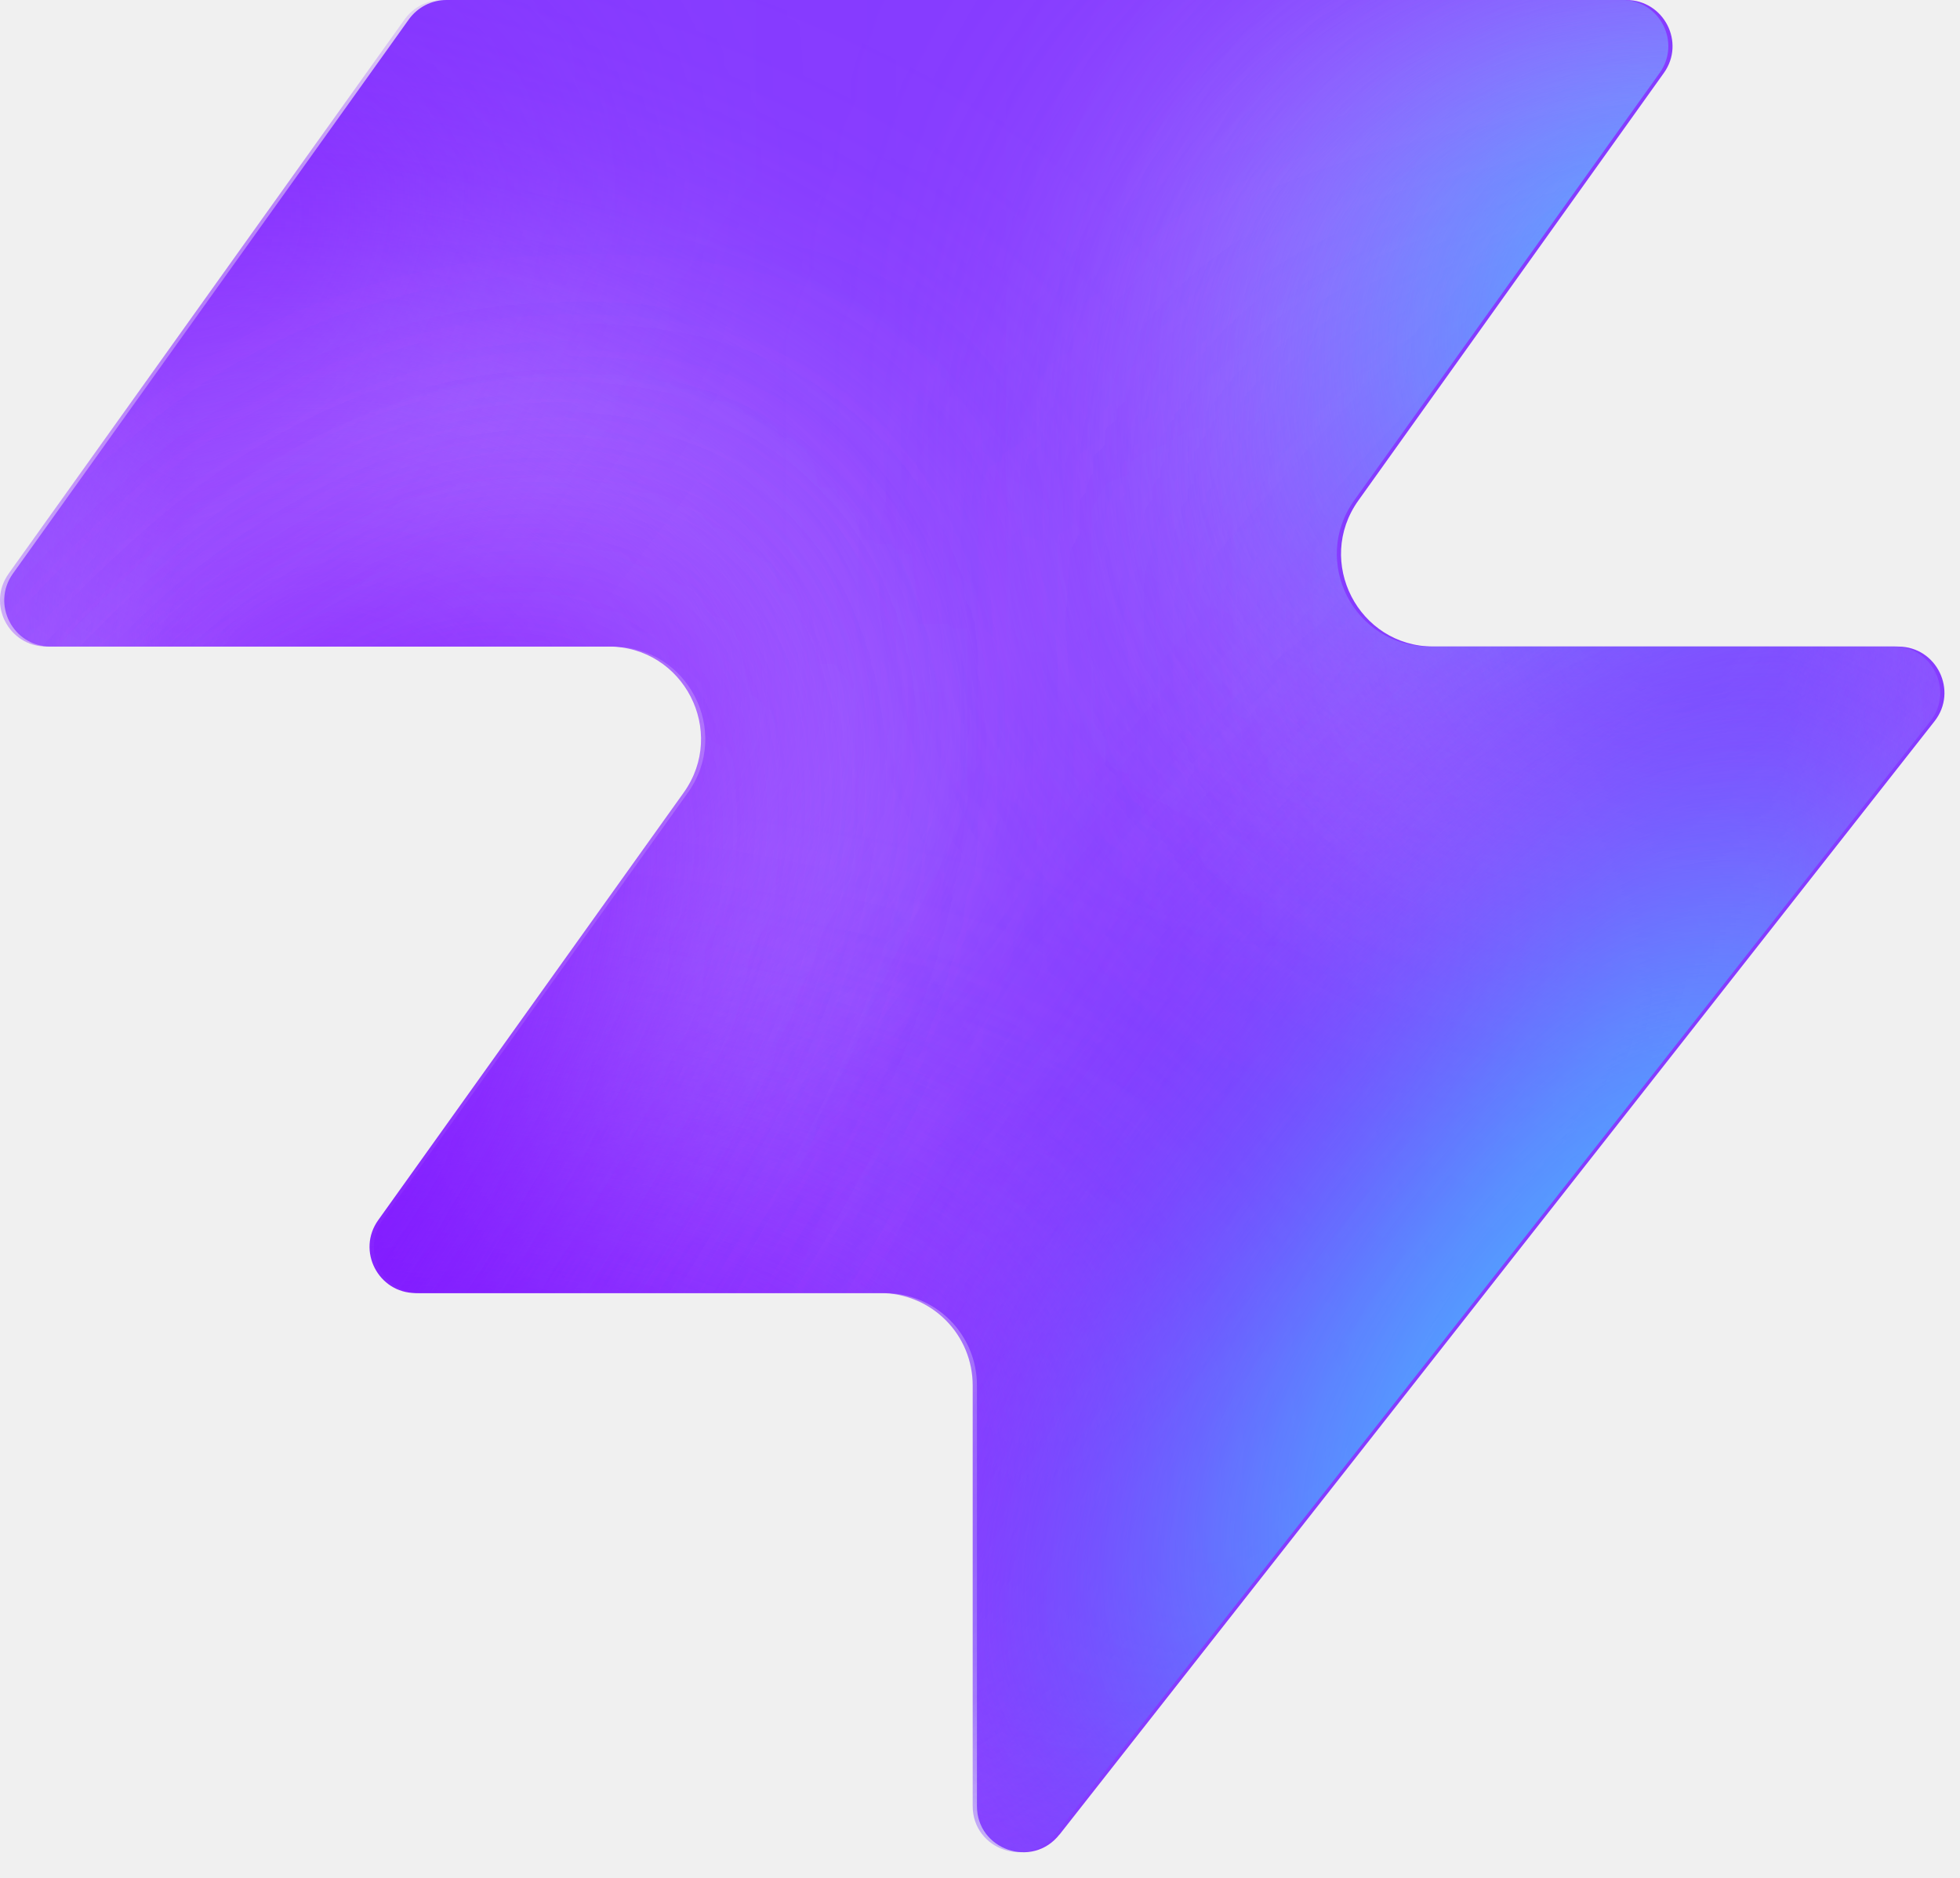
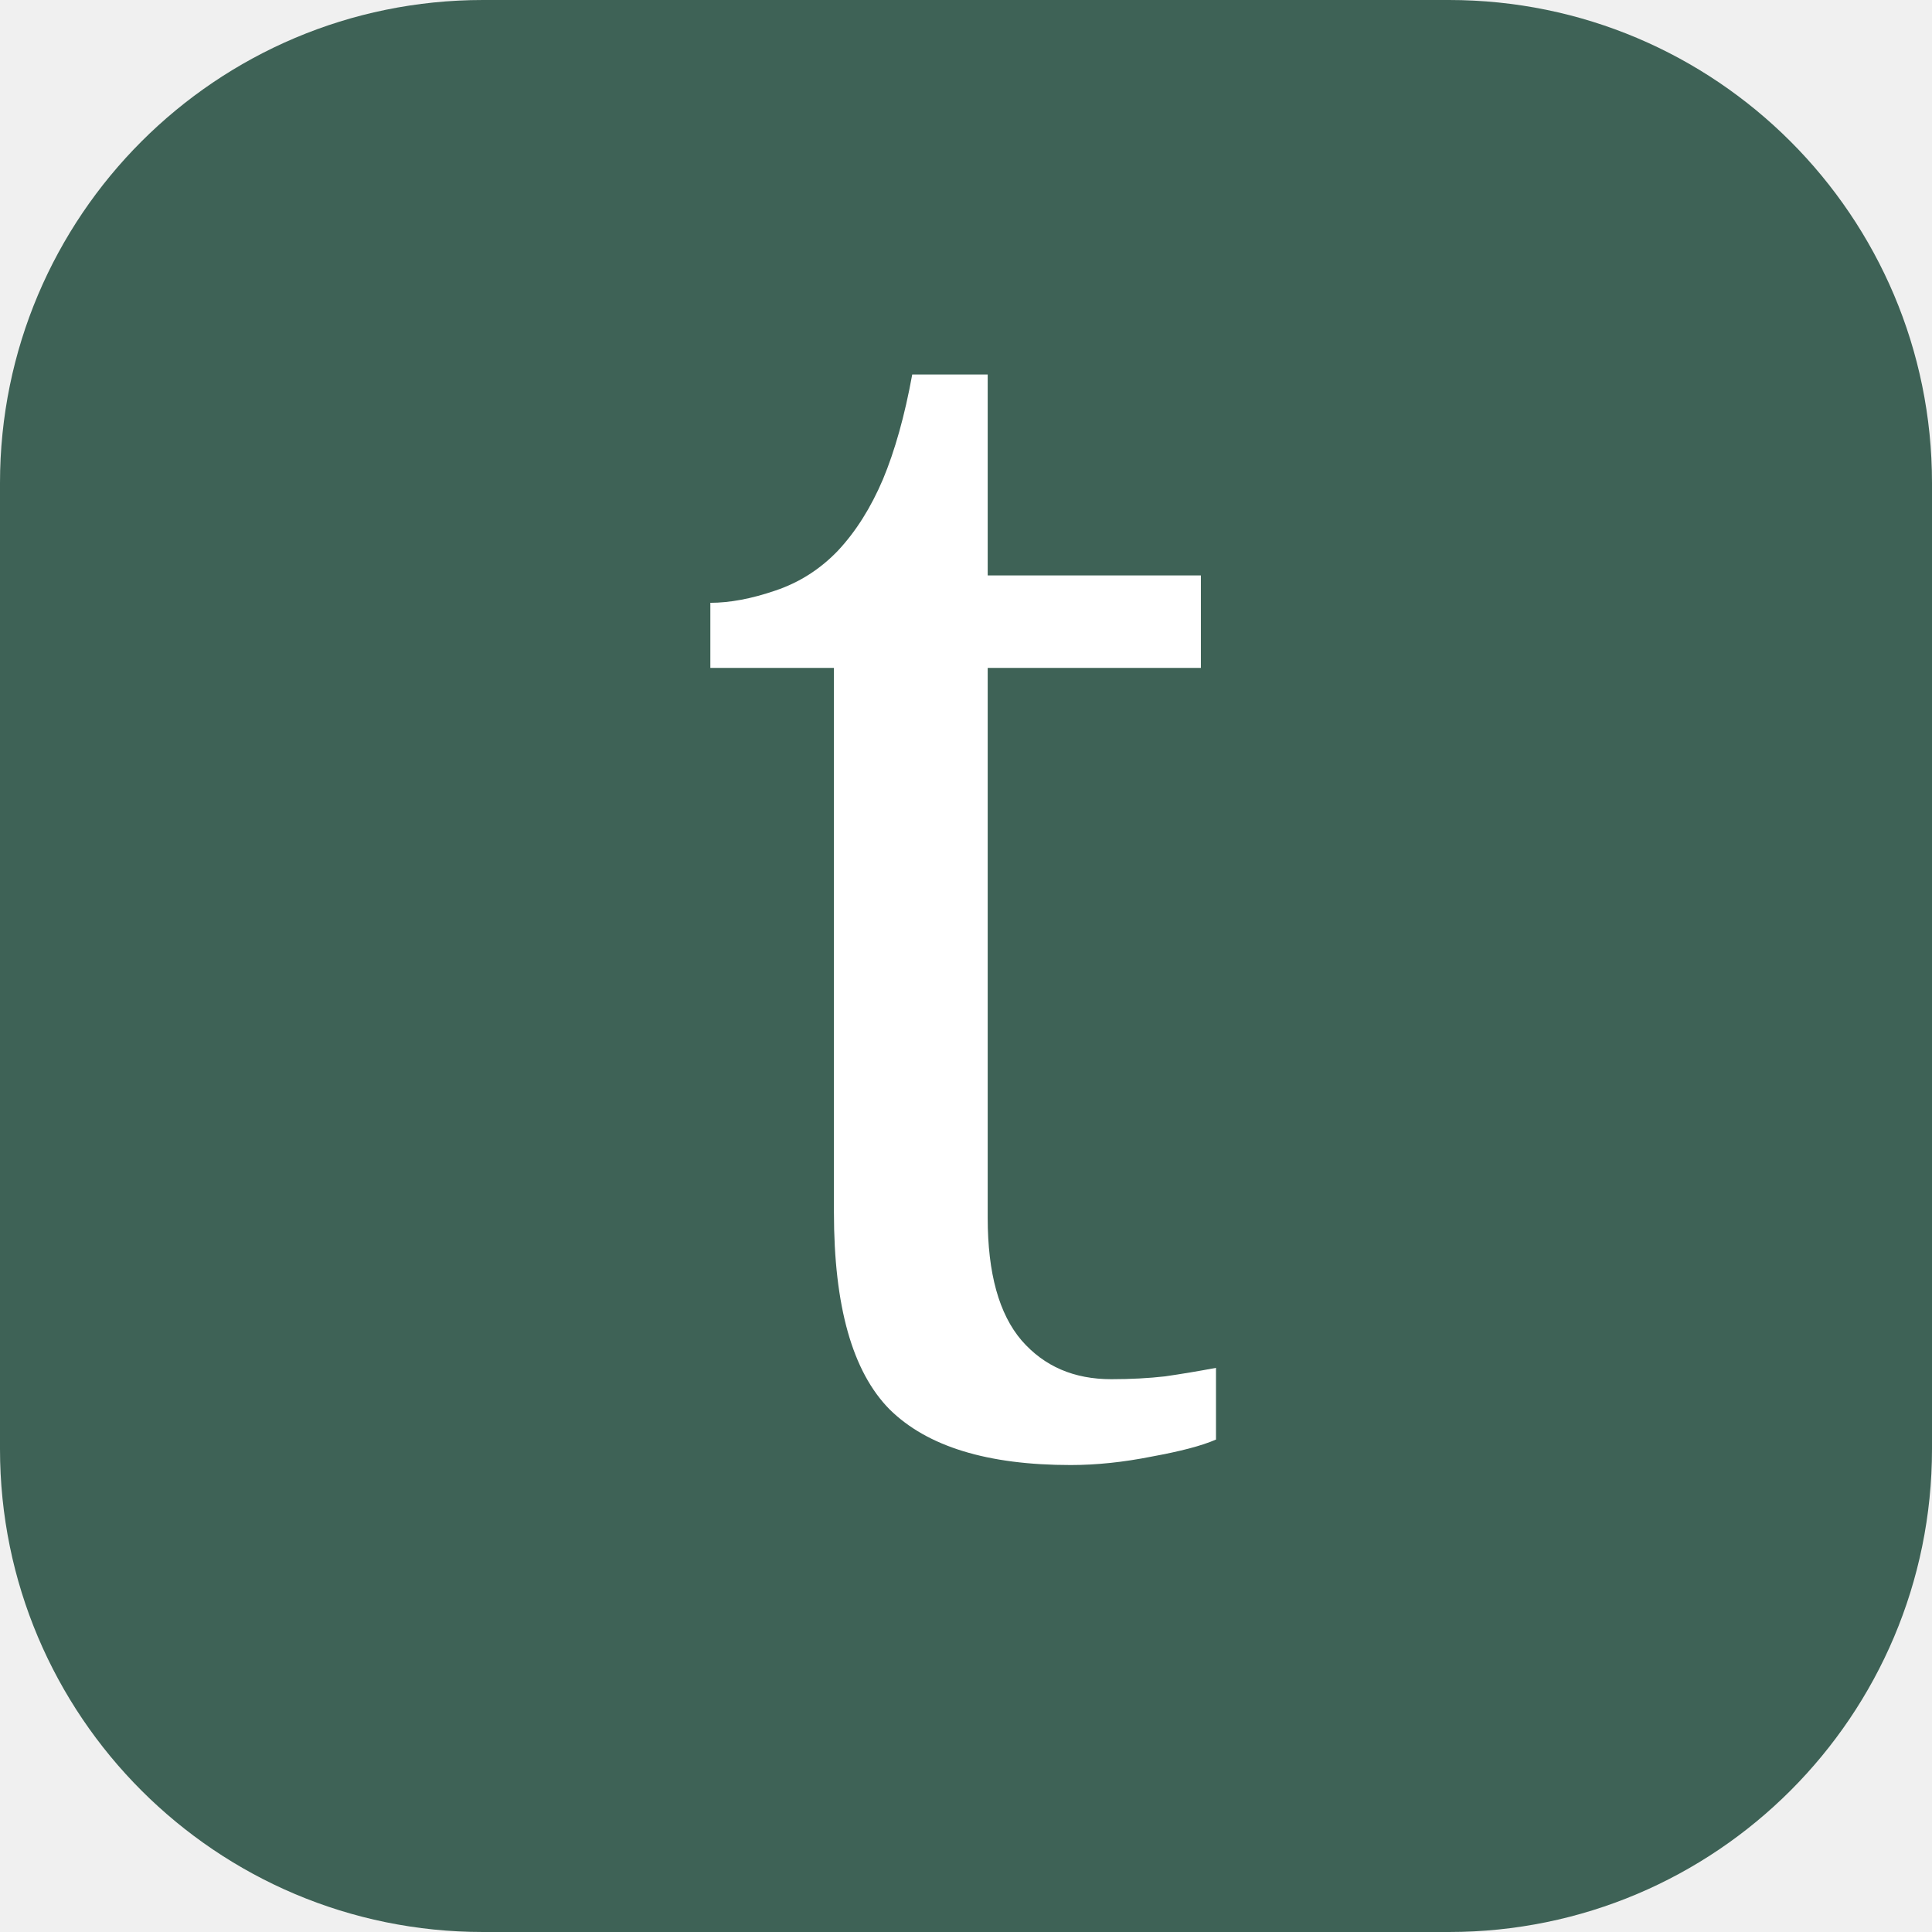
- <svg xmlns="http://www.w3.org/2000/svg" width="48" height="46" fill="none" viewBox="0 0 48 46">
-   <path fill="#863bff" d="M25.946 44.938c-.664.845-2.021.375-2.021-.698V33.937a2.26 2.26 0 0 0-2.262-2.262H10.287c-.92 0-1.456-1.04-.92-1.788l7.48-10.471c1.07-1.497 0-3.578-1.842-3.578H1.237c-.92 0-1.456-1.04-.92-1.788L10.013.474c.214-.297.556-.474.92-.474h28.894c.92 0 1.456 1.04.92 1.788l-7.48 10.471c-1.07 1.498 0 3.579 1.842 3.579h11.377c.943 0 1.473 1.088.89 1.83L25.947 44.94z" style="fill:#863bff;fill:color(display-p3 .525 .23 1);fill-opacity:1" />
-   <mask id="a" width="48" height="46" x="0" y="0" maskUnits="userSpaceOnUse" style="mask-type:alpha">
-     <path fill="#000" d="M25.842 44.938c-.664.844-2.021.375-2.021-.698V33.937a2.26 2.26 0 0 0-2.262-2.262H10.183c-.92 0-1.456-1.04-.92-1.788l7.48-10.471c1.07-1.498 0-3.579-1.842-3.579H1.133c-.92 0-1.456-1.04-.92-1.787L9.91.473c.214-.297.556-.474.92-.474h28.894c.92 0 1.456 1.04.92 1.788l-7.48 10.471c-1.07 1.498 0 3.578 1.842 3.578h11.377c.943 0 1.473 1.088.89 1.832L25.843 44.94z" style="fill:#000;fill-opacity:1" />
-   </mask>
-   <g mask="url(#a)">
-     <g filter="url(#b)">
-       <ellipse cx="5.508" cy="14.704" fill="#ede6ff" rx="5.508" ry="14.704" style="fill:#ede6ff;fill:color(display-p3 .927 .903 1);fill-opacity:1" transform="matrix(.00324 1 1 -.00324 -4.47 31.516)" />
-     </g>
-     <g filter="url(#c)">
-       <ellipse cx="10.399" cy="29.851" fill="#ede6ff" rx="10.399" ry="29.851" style="fill:#ede6ff;fill:color(display-p3 .927 .903 1);fill-opacity:1" transform="matrix(.00324 1 1 -.00324 -39.328 7.883)" />
-     </g>
-     <g filter="url(#d)">
-       <ellipse cx="5.508" cy="30.487" fill="#7e14ff" rx="5.508" ry="30.487" style="fill:#7e14ff;fill:color(display-p3 .492 .077 1);fill-opacity:1" transform="rotate(89.814 -25.913 -14.639)scale(1 -1)" />
-     </g>
-     <g filter="url(#e)">
-       <ellipse cx="5.508" cy="30.599" fill="#7e14ff" rx="5.508" ry="30.599" style="fill:#7e14ff;fill:color(display-p3 .492 .077 1);fill-opacity:1" transform="rotate(89.814 -32.644 -3.334)scale(1 -1)" />
-     </g>
-     <g filter="url(#f)">
-       <ellipse cx="5.508" cy="30.599" fill="#7e14ff" rx="5.508" ry="30.599" style="fill:#7e14ff;fill:color(display-p3 .492 .077 1);fill-opacity:1" transform="matrix(.00324 1 1 -.00324 -34.34 30.47)" />
-     </g>
-     <g filter="url(#g)">
-       <ellipse cx="14.072" cy="22.078" fill="#ede6ff" rx="14.072" ry="22.078" style="fill:#ede6ff;fill:color(display-p3 .927 .903 1);fill-opacity:1" transform="rotate(93.35 24.506 48.493)scale(-1 1)" />
-     </g>
-     <g filter="url(#h)">
-       <ellipse cx="3.47" cy="21.501" fill="#7e14ff" rx="3.47" ry="21.501" style="fill:#7e14ff;fill:color(display-p3 .492 .077 1);fill-opacity:1" transform="rotate(89.009 28.708 47.59)scale(-1 1)" />
-     </g>
-     <g filter="url(#i)">
-       <ellipse cx="3.47" cy="21.501" fill="#7e14ff" rx="3.47" ry="21.501" style="fill:#7e14ff;fill:color(display-p3 .492 .077 1);fill-opacity:1" transform="rotate(89.009 28.708 47.59)scale(-1 1)" />
-     </g>
-     <g filter="url(#j)">
-       <ellipse cx=".387" cy="8.972" fill="#7e14ff" rx="4.407" ry="29.108" style="fill:#7e14ff;fill:color(display-p3 .492 .077 1);fill-opacity:1" transform="rotate(39.51 .387 8.972)" />
-     </g>
-     <g filter="url(#k)">
-       <ellipse cx="47.523" cy="-6.092" fill="#7e14ff" rx="4.407" ry="29.108" style="fill:#7e14ff;fill:color(display-p3 .492 .077 1);fill-opacity:1" transform="rotate(37.892 47.523 -6.092)" />
-     </g>
-     <g filter="url(#l)">
-       <ellipse cx="41.412" cy="6.333" fill="#47bfff" rx="5.971" ry="9.665" style="fill:#47bfff;fill:color(display-p3 .28 .748 1);fill-opacity:1" transform="rotate(37.892 41.412 6.333)" />
-     </g>
-     <g filter="url(#m)">
-       <ellipse cx="-1.879" cy="38.332" fill="#7e14ff" rx="4.407" ry="29.108" style="fill:#7e14ff;fill:color(display-p3 .492 .077 1);fill-opacity:1" transform="rotate(37.892 -1.88 38.332)" />
-     </g>
-     <g filter="url(#n)">
-       <ellipse cx="-1.879" cy="38.332" fill="#7e14ff" rx="4.407" ry="29.108" style="fill:#7e14ff;fill:color(display-p3 .492 .077 1);fill-opacity:1" transform="rotate(37.892 -1.88 38.332)" />
-     </g>
-     <g filter="url(#o)">
-       <ellipse cx="35.651" cy="29.907" fill="#7e14ff" rx="4.407" ry="29.108" style="fill:#7e14ff;fill:color(display-p3 .492 .077 1);fill-opacity:1" transform="rotate(37.892 35.651 29.907)" />
-     </g>
-     <g filter="url(#p)">
-       <ellipse cx="38.418" cy="32.4" fill="#47bfff" rx="5.971" ry="15.297" style="fill:#47bfff;fill:color(display-p3 .28 .748 1);fill-opacity:1" transform="rotate(37.892 38.418 32.4)" />
-     </g>
-   </g>
-   <defs>
-     <filter id="b" width="60.045" height="41.654" x="-19.77" y="16.149" color-interpolation-filters="sRGB" filterUnits="userSpaceOnUse">
-       <feFlood flood-opacity="0" result="BackgroundImageFix" />
-       <feBlend in="SourceGraphic" in2="BackgroundImageFix" result="shape" />
-       <feGaussianBlur result="effect1_foregroundBlur_2002_17158" stdDeviation="7.659" />
-     </filter>
-     <filter id="c" width="90.34" height="51.437" x="-54.613" y="-7.533" color-interpolation-filters="sRGB" filterUnits="userSpaceOnUse">
-       <feFlood flood-opacity="0" result="BackgroundImageFix" />
-       <feBlend in="SourceGraphic" in2="BackgroundImageFix" result="shape" />
-       <feGaussianBlur result="effect1_foregroundBlur_2002_17158" stdDeviation="7.659" />
-     </filter>
-     <filter id="d" width="79.355" height="29.4" x="-49.64" y="2.03" color-interpolation-filters="sRGB" filterUnits="userSpaceOnUse">
-       <feFlood flood-opacity="0" result="BackgroundImageFix" />
-       <feBlend in="SourceGraphic" in2="BackgroundImageFix" result="shape" />
-       <feGaussianBlur result="effect1_foregroundBlur_2002_17158" stdDeviation="4.596" />
-     </filter>
-     <filter id="e" width="79.579" height="29.4" x="-45.045" y="20.029" color-interpolation-filters="sRGB" filterUnits="userSpaceOnUse">
-       <feFlood flood-opacity="0" result="BackgroundImageFix" />
-       <feBlend in="SourceGraphic" in2="BackgroundImageFix" result="shape" />
-       <feGaussianBlur result="effect1_foregroundBlur_2002_17158" stdDeviation="4.596" />
-     </filter>
-     <filter id="f" width="79.579" height="29.4" x="-43.513" y="21.178" color-interpolation-filters="sRGB" filterUnits="userSpaceOnUse">
-       <feFlood flood-opacity="0" result="BackgroundImageFix" />
-       <feBlend in="SourceGraphic" in2="BackgroundImageFix" result="shape" />
-       <feGaussianBlur result="effect1_foregroundBlur_2002_17158" stdDeviation="4.596" />
-     </filter>
-     <filter id="g" width="74.749" height="58.852" x="15.756" y="-17.901" color-interpolation-filters="sRGB" filterUnits="userSpaceOnUse">
-       <feFlood flood-opacity="0" result="BackgroundImageFix" />
-       <feBlend in="SourceGraphic" in2="BackgroundImageFix" result="shape" />
-       <feGaussianBlur result="effect1_foregroundBlur_2002_17158" stdDeviation="7.659" />
-     </filter>
-     <filter id="h" width="61.377" height="25.362" x="23.548" y="2.284" color-interpolation-filters="sRGB" filterUnits="userSpaceOnUse">
-       <feFlood flood-opacity="0" result="BackgroundImageFix" />
-       <feBlend in="SourceGraphic" in2="BackgroundImageFix" result="shape" />
-       <feGaussianBlur result="effect1_foregroundBlur_2002_17158" stdDeviation="4.596" />
-     </filter>
-     <filter id="i" width="61.377" height="25.362" x="23.548" y="2.284" color-interpolation-filters="sRGB" filterUnits="userSpaceOnUse">
-       <feFlood flood-opacity="0" result="BackgroundImageFix" />
-       <feBlend in="SourceGraphic" in2="BackgroundImageFix" result="shape" />
-       <feGaussianBlur result="effect1_foregroundBlur_2002_17158" stdDeviation="4.596" />
-     </filter>
-     <filter id="j" width="56.045" height="63.649" x="-27.636" y="-22.853" color-interpolation-filters="sRGB" filterUnits="userSpaceOnUse">
-       <feFlood flood-opacity="0" result="BackgroundImageFix" />
-       <feBlend in="SourceGraphic" in2="BackgroundImageFix" result="shape" />
-       <feGaussianBlur result="effect1_foregroundBlur_2002_17158" stdDeviation="4.596" />
-     </filter>
-     <filter id="k" width="54.814" height="64.646" x="20.116" y="-38.415" color-interpolation-filters="sRGB" filterUnits="userSpaceOnUse">
-       <feFlood flood-opacity="0" result="BackgroundImageFix" />
-       <feBlend in="SourceGraphic" in2="BackgroundImageFix" result="shape" />
-       <feGaussianBlur result="effect1_foregroundBlur_2002_17158" stdDeviation="4.596" />
-     </filter>
-     <filter id="l" width="33.541" height="35.313" x="24.641" y="-11.323" color-interpolation-filters="sRGB" filterUnits="userSpaceOnUse">
-       <feFlood flood-opacity="0" result="BackgroundImageFix" />
-       <feBlend in="SourceGraphic" in2="BackgroundImageFix" result="shape" />
-       <feGaussianBlur result="effect1_foregroundBlur_2002_17158" stdDeviation="4.596" />
-     </filter>
-     <filter id="m" width="54.814" height="64.646" x="-29.286" y="6.009" color-interpolation-filters="sRGB" filterUnits="userSpaceOnUse">
-       <feFlood flood-opacity="0" result="BackgroundImageFix" />
-       <feBlend in="SourceGraphic" in2="BackgroundImageFix" result="shape" />
-       <feGaussianBlur result="effect1_foregroundBlur_2002_17158" stdDeviation="4.596" />
-     </filter>
-     <filter id="n" width="54.814" height="64.646" x="-29.286" y="6.009" color-interpolation-filters="sRGB" filterUnits="userSpaceOnUse">
-       <feFlood flood-opacity="0" result="BackgroundImageFix" />
-       <feBlend in="SourceGraphic" in2="BackgroundImageFix" result="shape" />
-       <feGaussianBlur result="effect1_foregroundBlur_2002_17158" stdDeviation="4.596" />
-     </filter>
-     <filter id="o" width="54.814" height="64.646" x="8.244" y="-2.416" color-interpolation-filters="sRGB" filterUnits="userSpaceOnUse">
-       <feFlood flood-opacity="0" result="BackgroundImageFix" />
-       <feBlend in="SourceGraphic" in2="BackgroundImageFix" result="shape" />
-       <feGaussianBlur result="effect1_foregroundBlur_2002_17158" stdDeviation="4.596" />
-     </filter>
-     <filter id="p" width="39.409" height="43.623" x="18.713" y="10.588" color-interpolation-filters="sRGB" filterUnits="userSpaceOnUse">
-       <feFlood flood-opacity="0" result="BackgroundImageFix" />
-       <feBlend in="SourceGraphic" in2="BackgroundImageFix" result="shape" />
-       <feGaussianBlur result="effect1_foregroundBlur_2002_17158" stdDeviation="4.596" />
-     </filter>
-   </defs>
+ <svg xmlns="http://www.w3.org/2000/svg" viewBox="0 0 32 32">
+   <rect width="32" height="32" rx="8" fill="#3e6256" />
+   <text x="16" y="24" text-anchor="middle" font-family="Georgia,serif" font-size="27" fill="#fff">t</text>
</svg>
